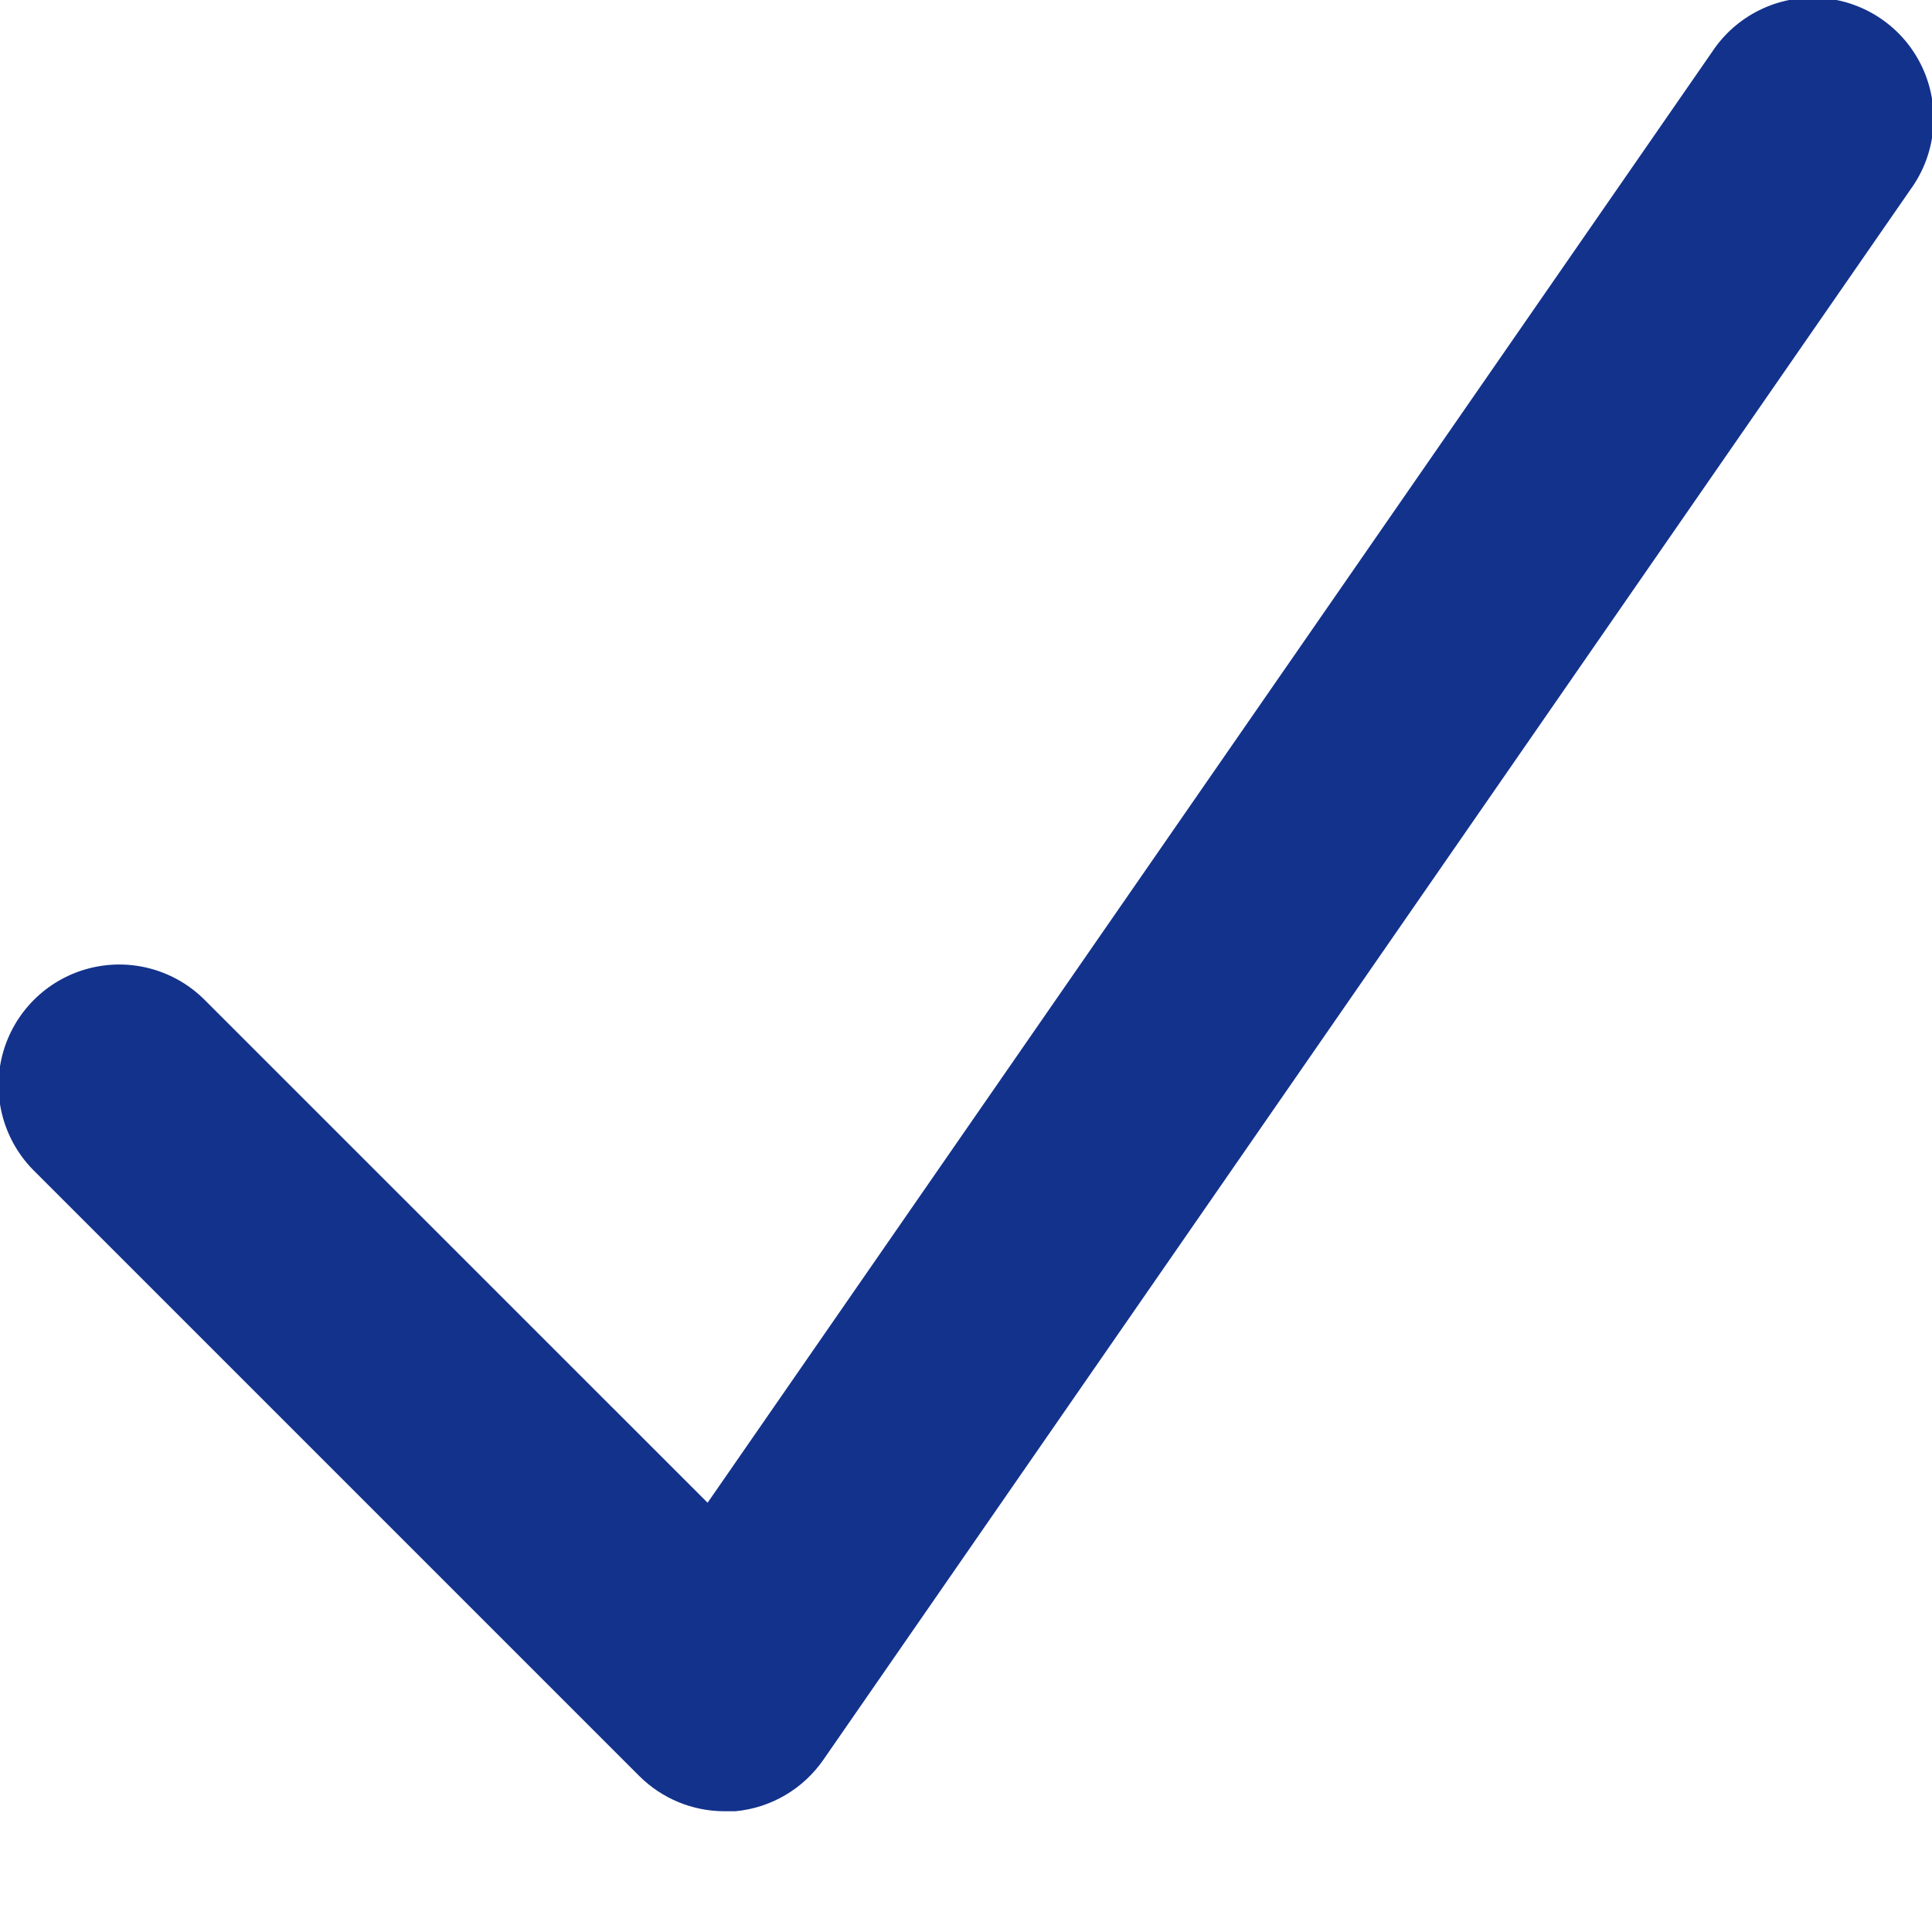
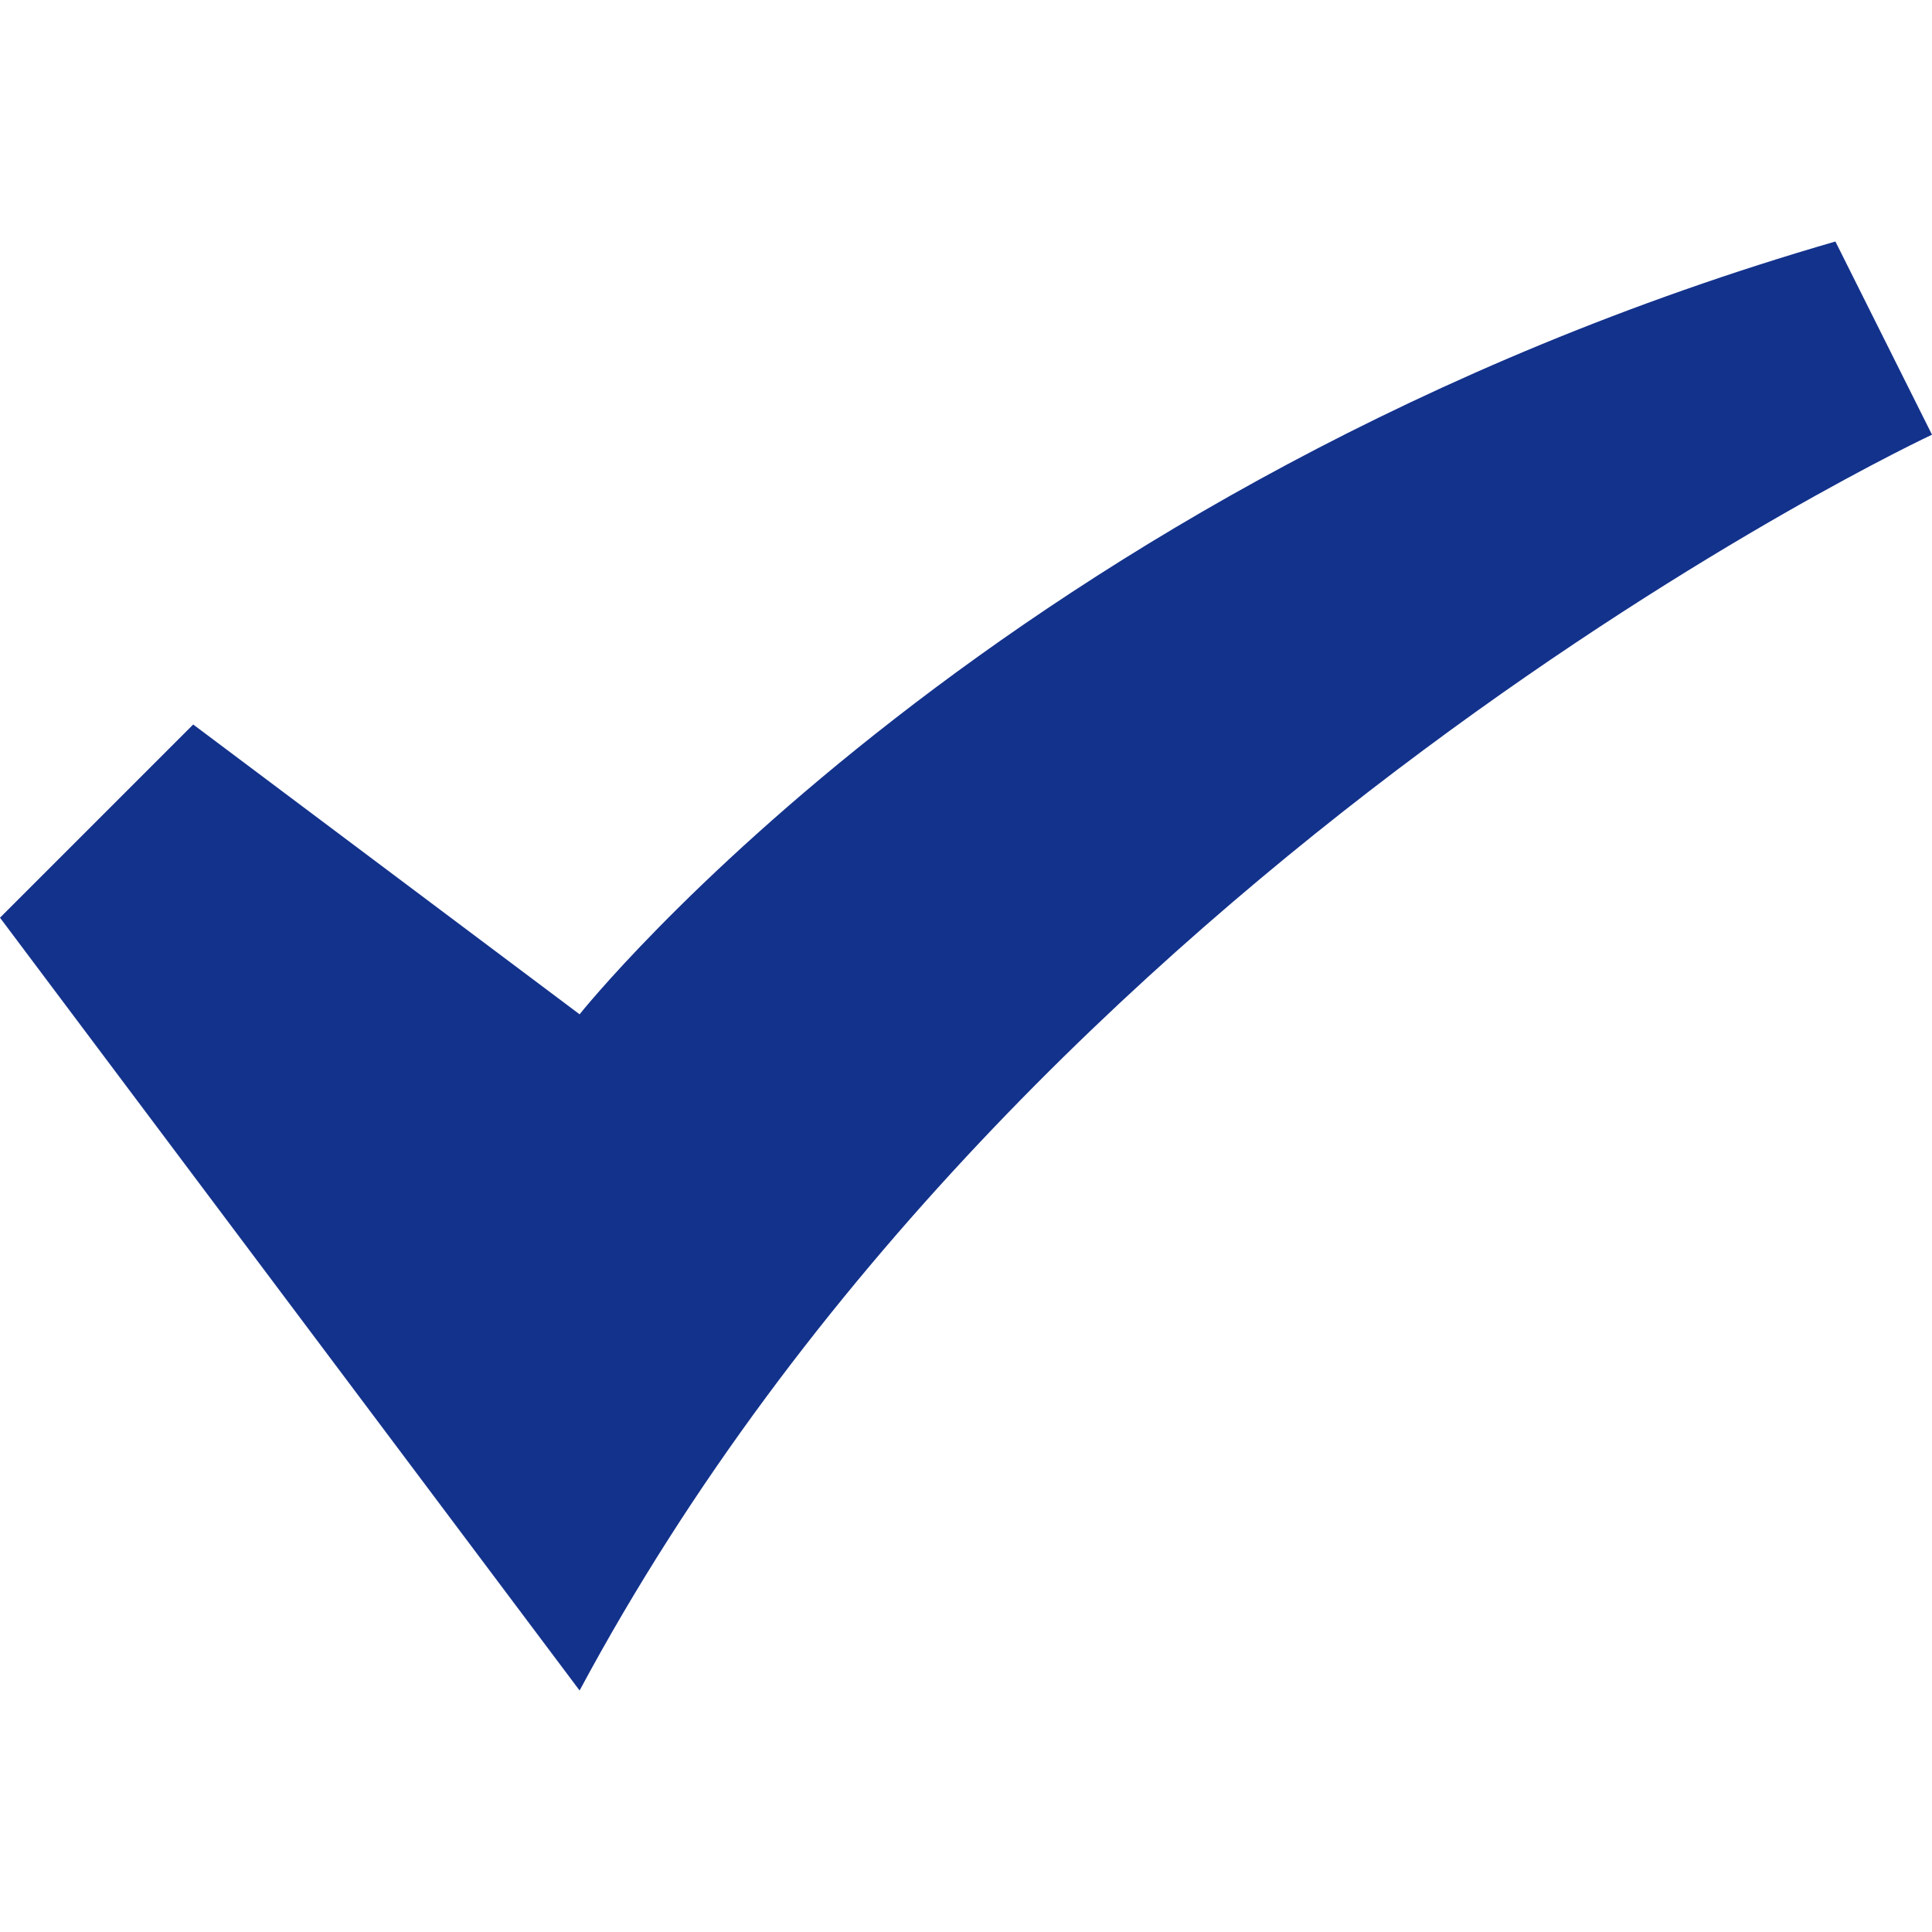
<svg xmlns="http://www.w3.org/2000/svg" x="0px" y="0px" width="16px" height="16px" viewBox="0 0 16 16">
  <g transform="translate(0, 0)">
-     <path d="M6,15a1,1,0,0,1-.707-.293l-5-5A1,1,0,1,1,1.707,8.293L5.86,12.445,14.178.431a1,1,0,1,1,1.644,1.138l-9,13A1,1,0,0,1,6.09,15C6.06,15,6.03,15,6,15Z" fill="#13328C" />
+     <path fill="#13328C" d="M16,3.6L15.2,2C8.3,4,4.8,8.4,4.8,8.4L1.6,6L0,7.6L4.8,14C8.5,7.1,16,3.6,16,3.6z" />
  </g>
</svg>
